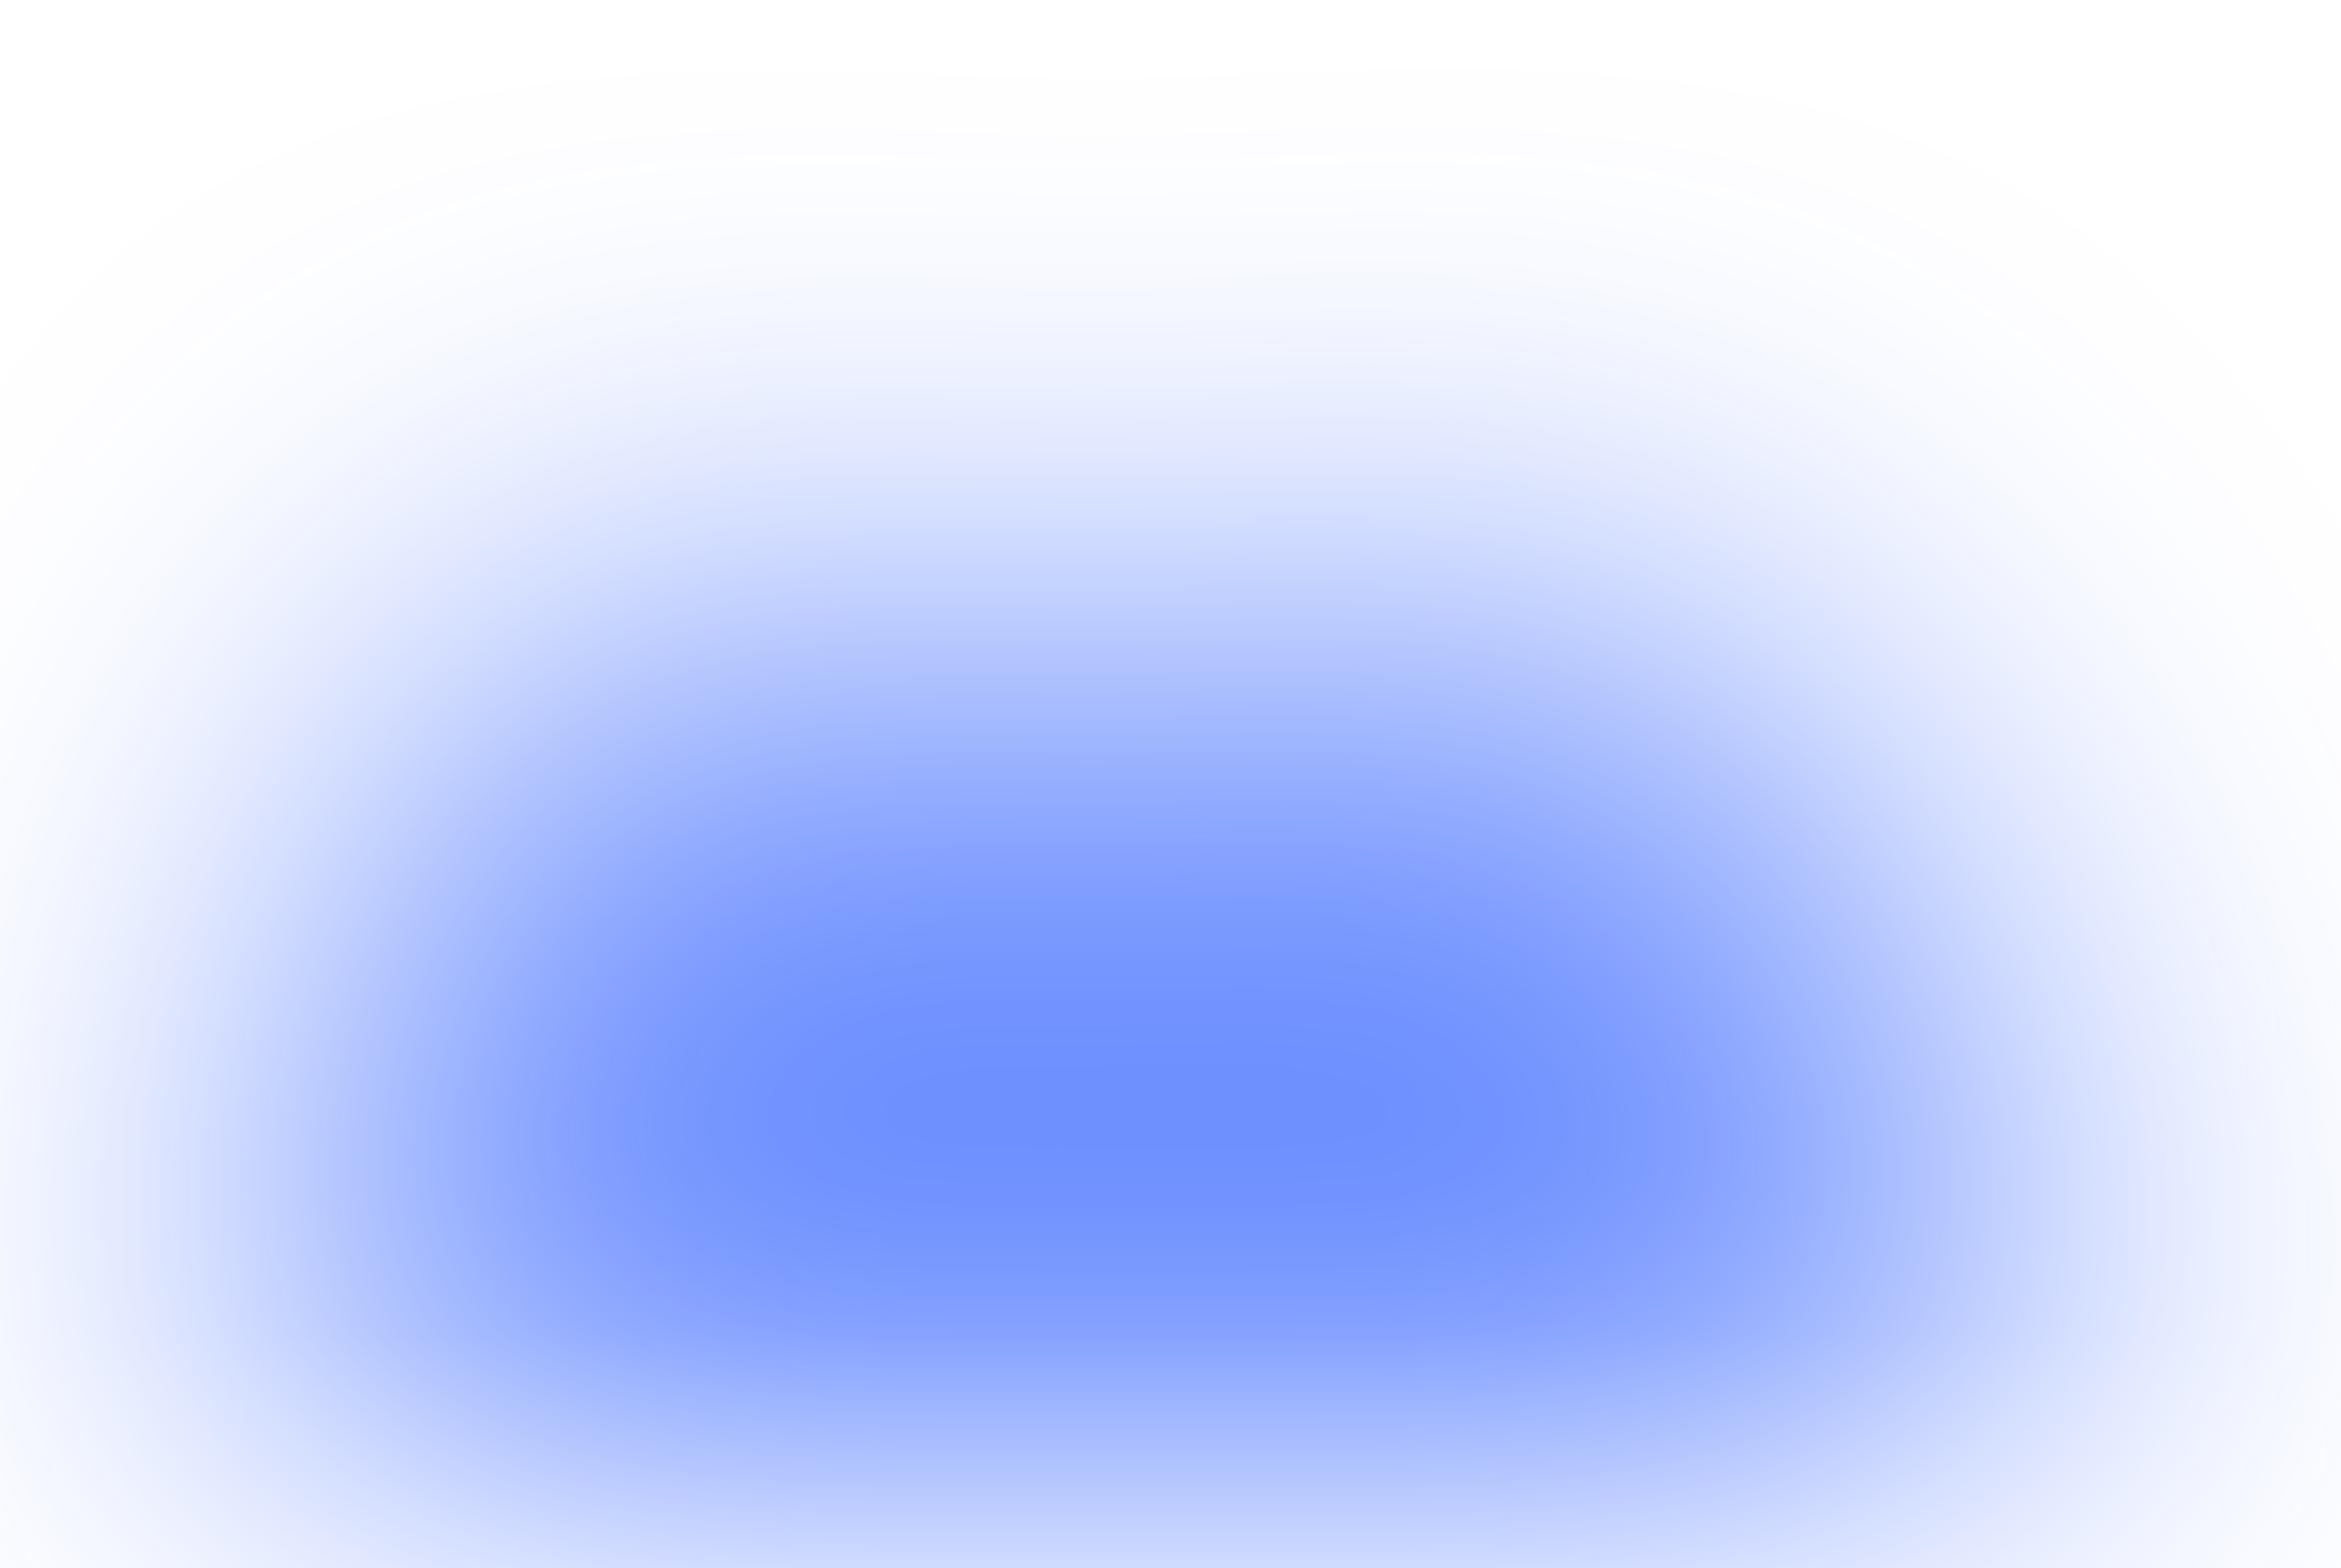
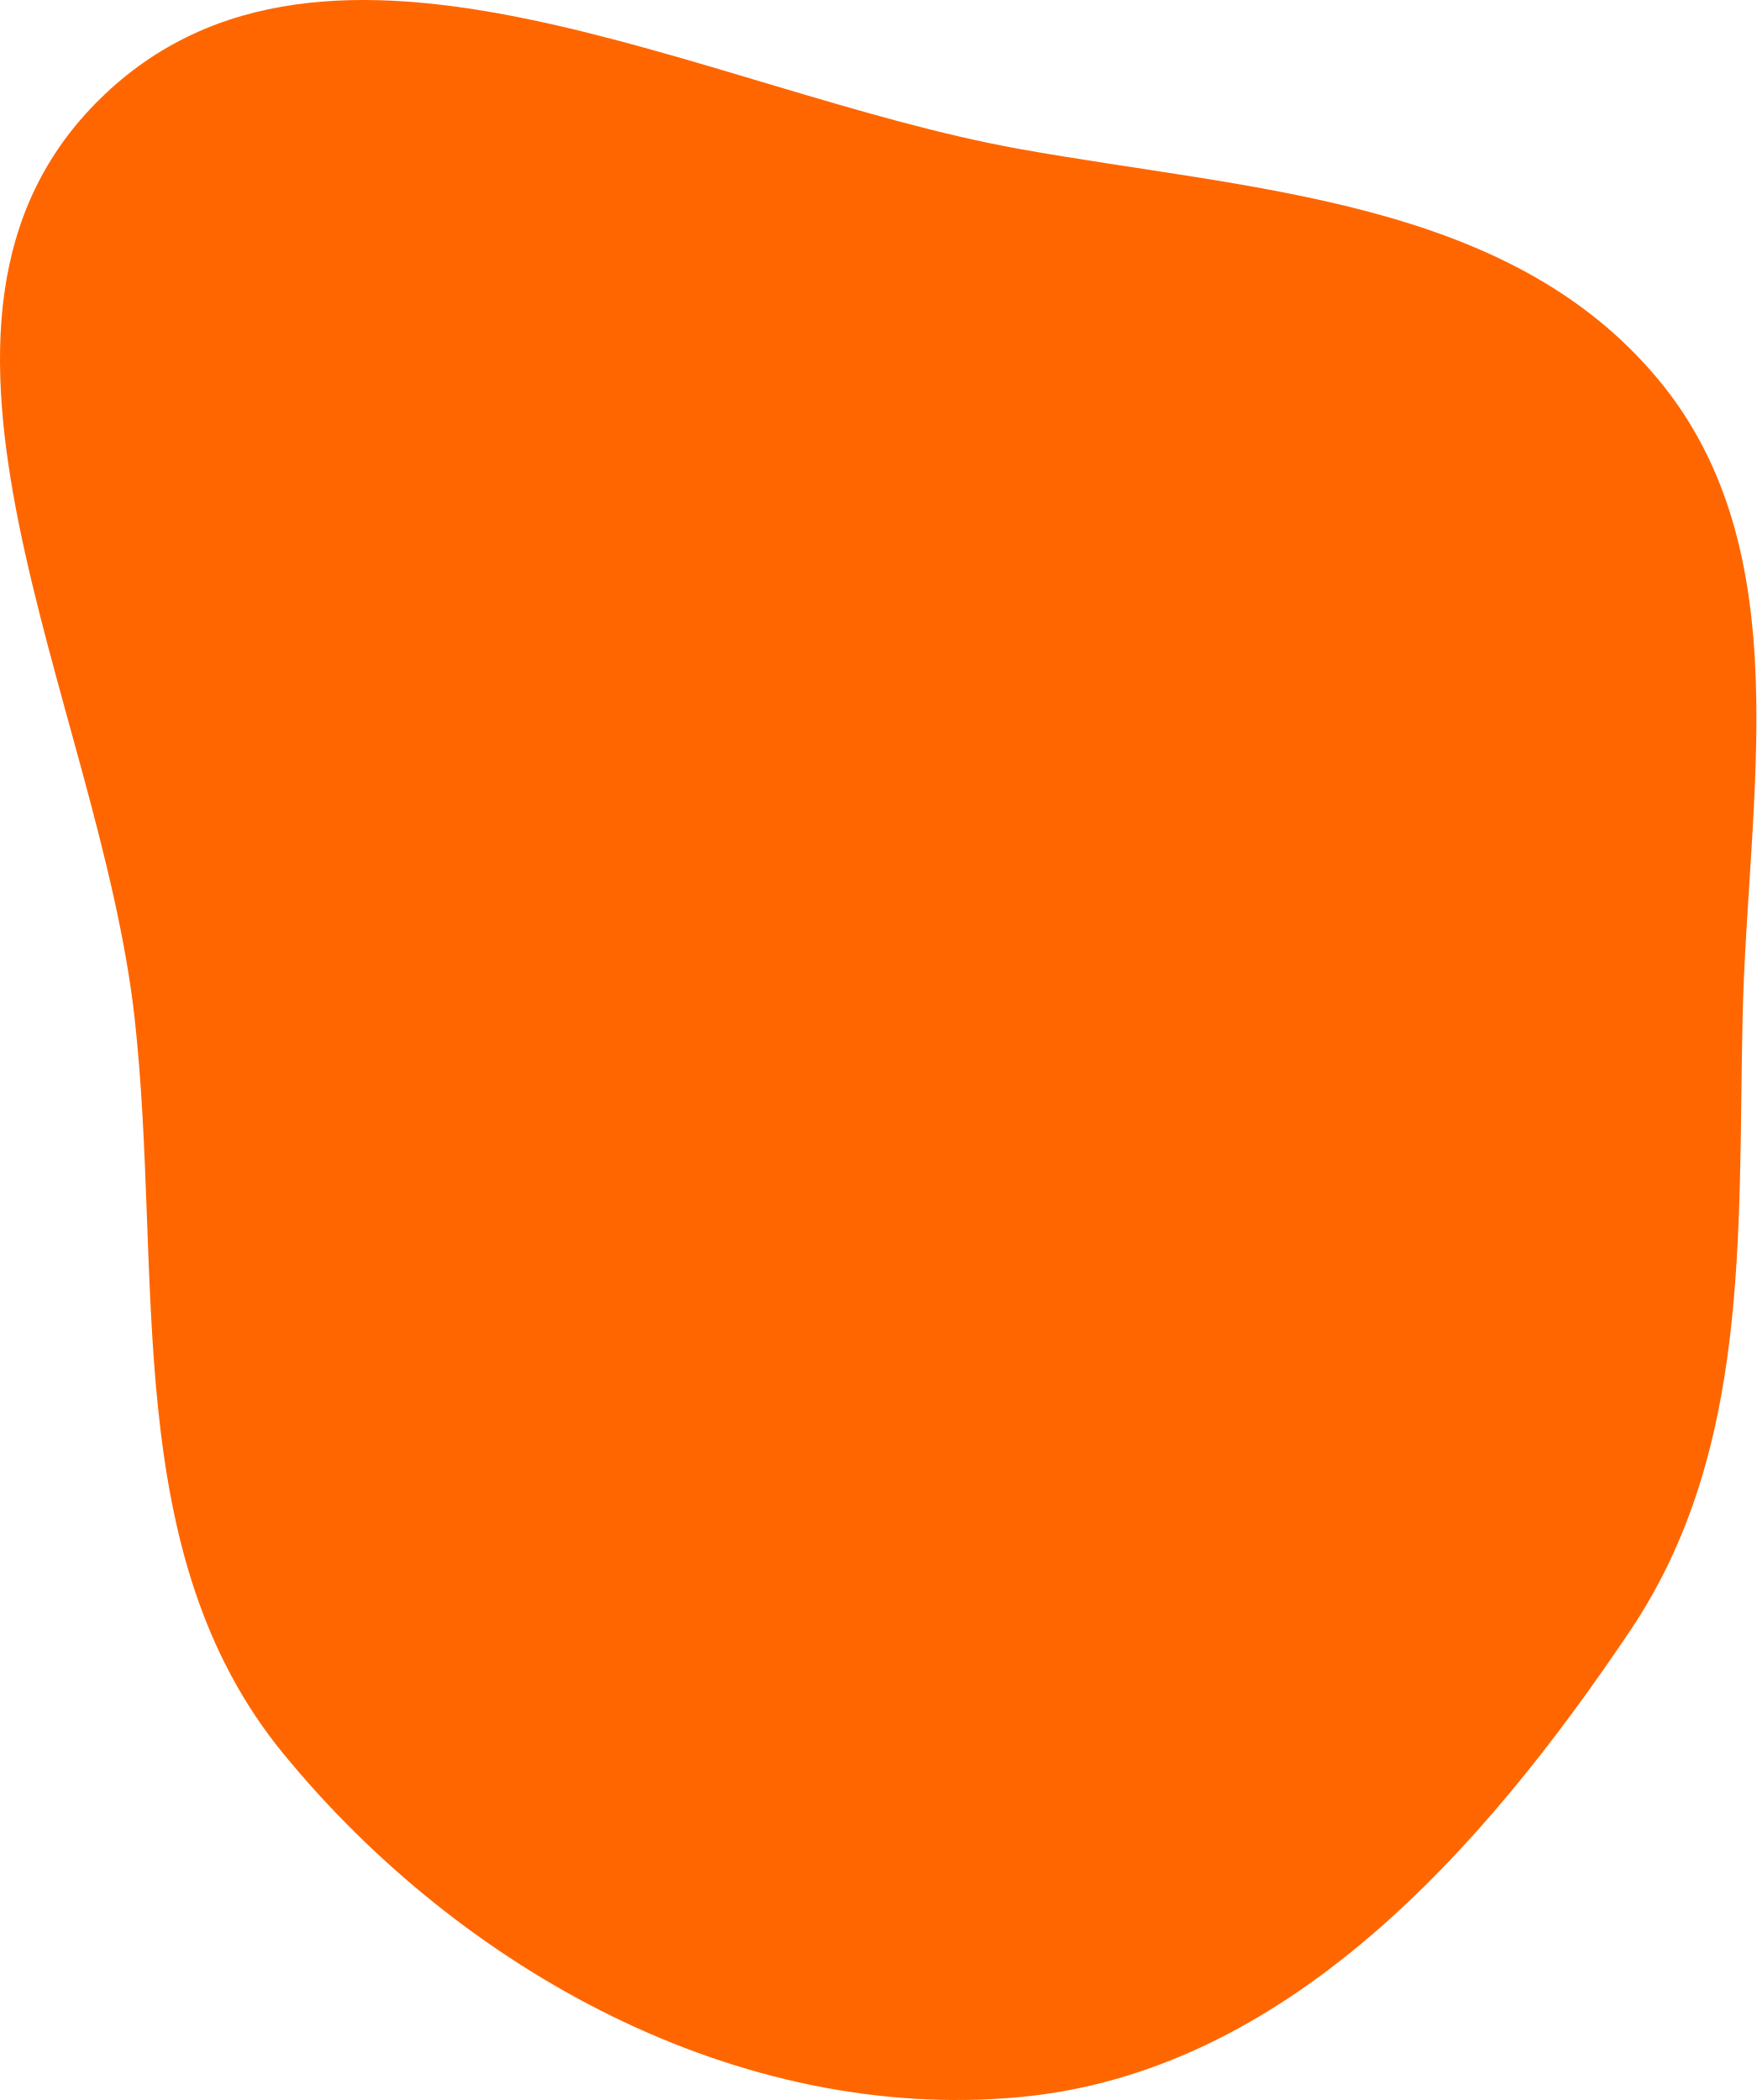
- <svg xmlns="http://www.w3.org/2000/svg" width="1920" height="1286" viewBox="0 0 1920 1286" fill="none">
-   <g filter="url(#filter0_f_572_81)">
-     <path fill-rule="evenodd" clip-rule="evenodd" d="M240.262 1126.6C249.592 908.047 294.164 668.393 439.729 545.997C573.632 433.408 744.019 568.041 905.539 567.215C1068.44 566.382 1236.09 435.523 1375.19 541.211C1534.97 662.616 1647.92 893.478 1641.76 1126.6C1635.71 1355.54 1487.93 1530.31 1345.22 1674.64C1219.53 1801.75 1066.86 1854.7 905.539 1871.18C724.504 1889.67 522.524 1923.73 387.371 1772.47C248.489 1617.03 230.344 1358.92 240.262 1126.6Z" fill="#003CFF" fill-opacity="0.6" />
+ <svg xmlns="http://www.w3.org/2000/svg" width="568" height="679" viewBox="0 0 568 679" fill="none">
+   <g filter="url(#filter0_b_572_61)">
+     <path fill-rule="evenodd" clip-rule="evenodd" d="M329.56 48.141C404.479 61.611 487.52 64.124 536.211 122.628C582.415 178.145 565.113 257.052 563.527 329.26C561.997 398.906 566.135 469.154 527.329 527.01C479.293 598.627 415.437 670.173 329.56 678.076C238.987 686.412 149.363 637.435 91.694 567.105C38.372 502.077 52.816 412.837 43.539 329.26C32.167 226.818 -41.214 104.28 32.3 32.027C105.868 -40.281 228.03 29.886 329.56 48.141Z" fill="#FF6600" />
  </g>
  <defs>
-     <filter id="filter0_f_572_81" x="-262" y="0" width="2404" height="2388" filterUnits="userSpaceOnUse" color-interpolation-filters="sRGB">
+     <filter id="filter0_b_572_61" x="-500" y="-500" width="1568" height="1679" filterUnits="userSpaceOnUse" color-interpolation-filters="sRGB">
      <feFlood flood-opacity="0" result="BackgroundImageFix" />
-       <feBlend mode="normal" in="SourceGraphic" in2="BackgroundImageFix" result="shape" />
-       <feGaussianBlur stdDeviation="250" result="effect1_foregroundBlur_572_81" />
+       <feGaussianBlur in="BackgroundImageFix" stdDeviation="250" />
+       <feComposite in2="SourceAlpha" operator="in" result="effect1_backgroundBlur_572_61" />
+       <feBlend mode="normal" in="SourceGraphic" in2="effect1_backgroundBlur_572_61" result="shape" />
    </filter>
  </defs>
</svg>
